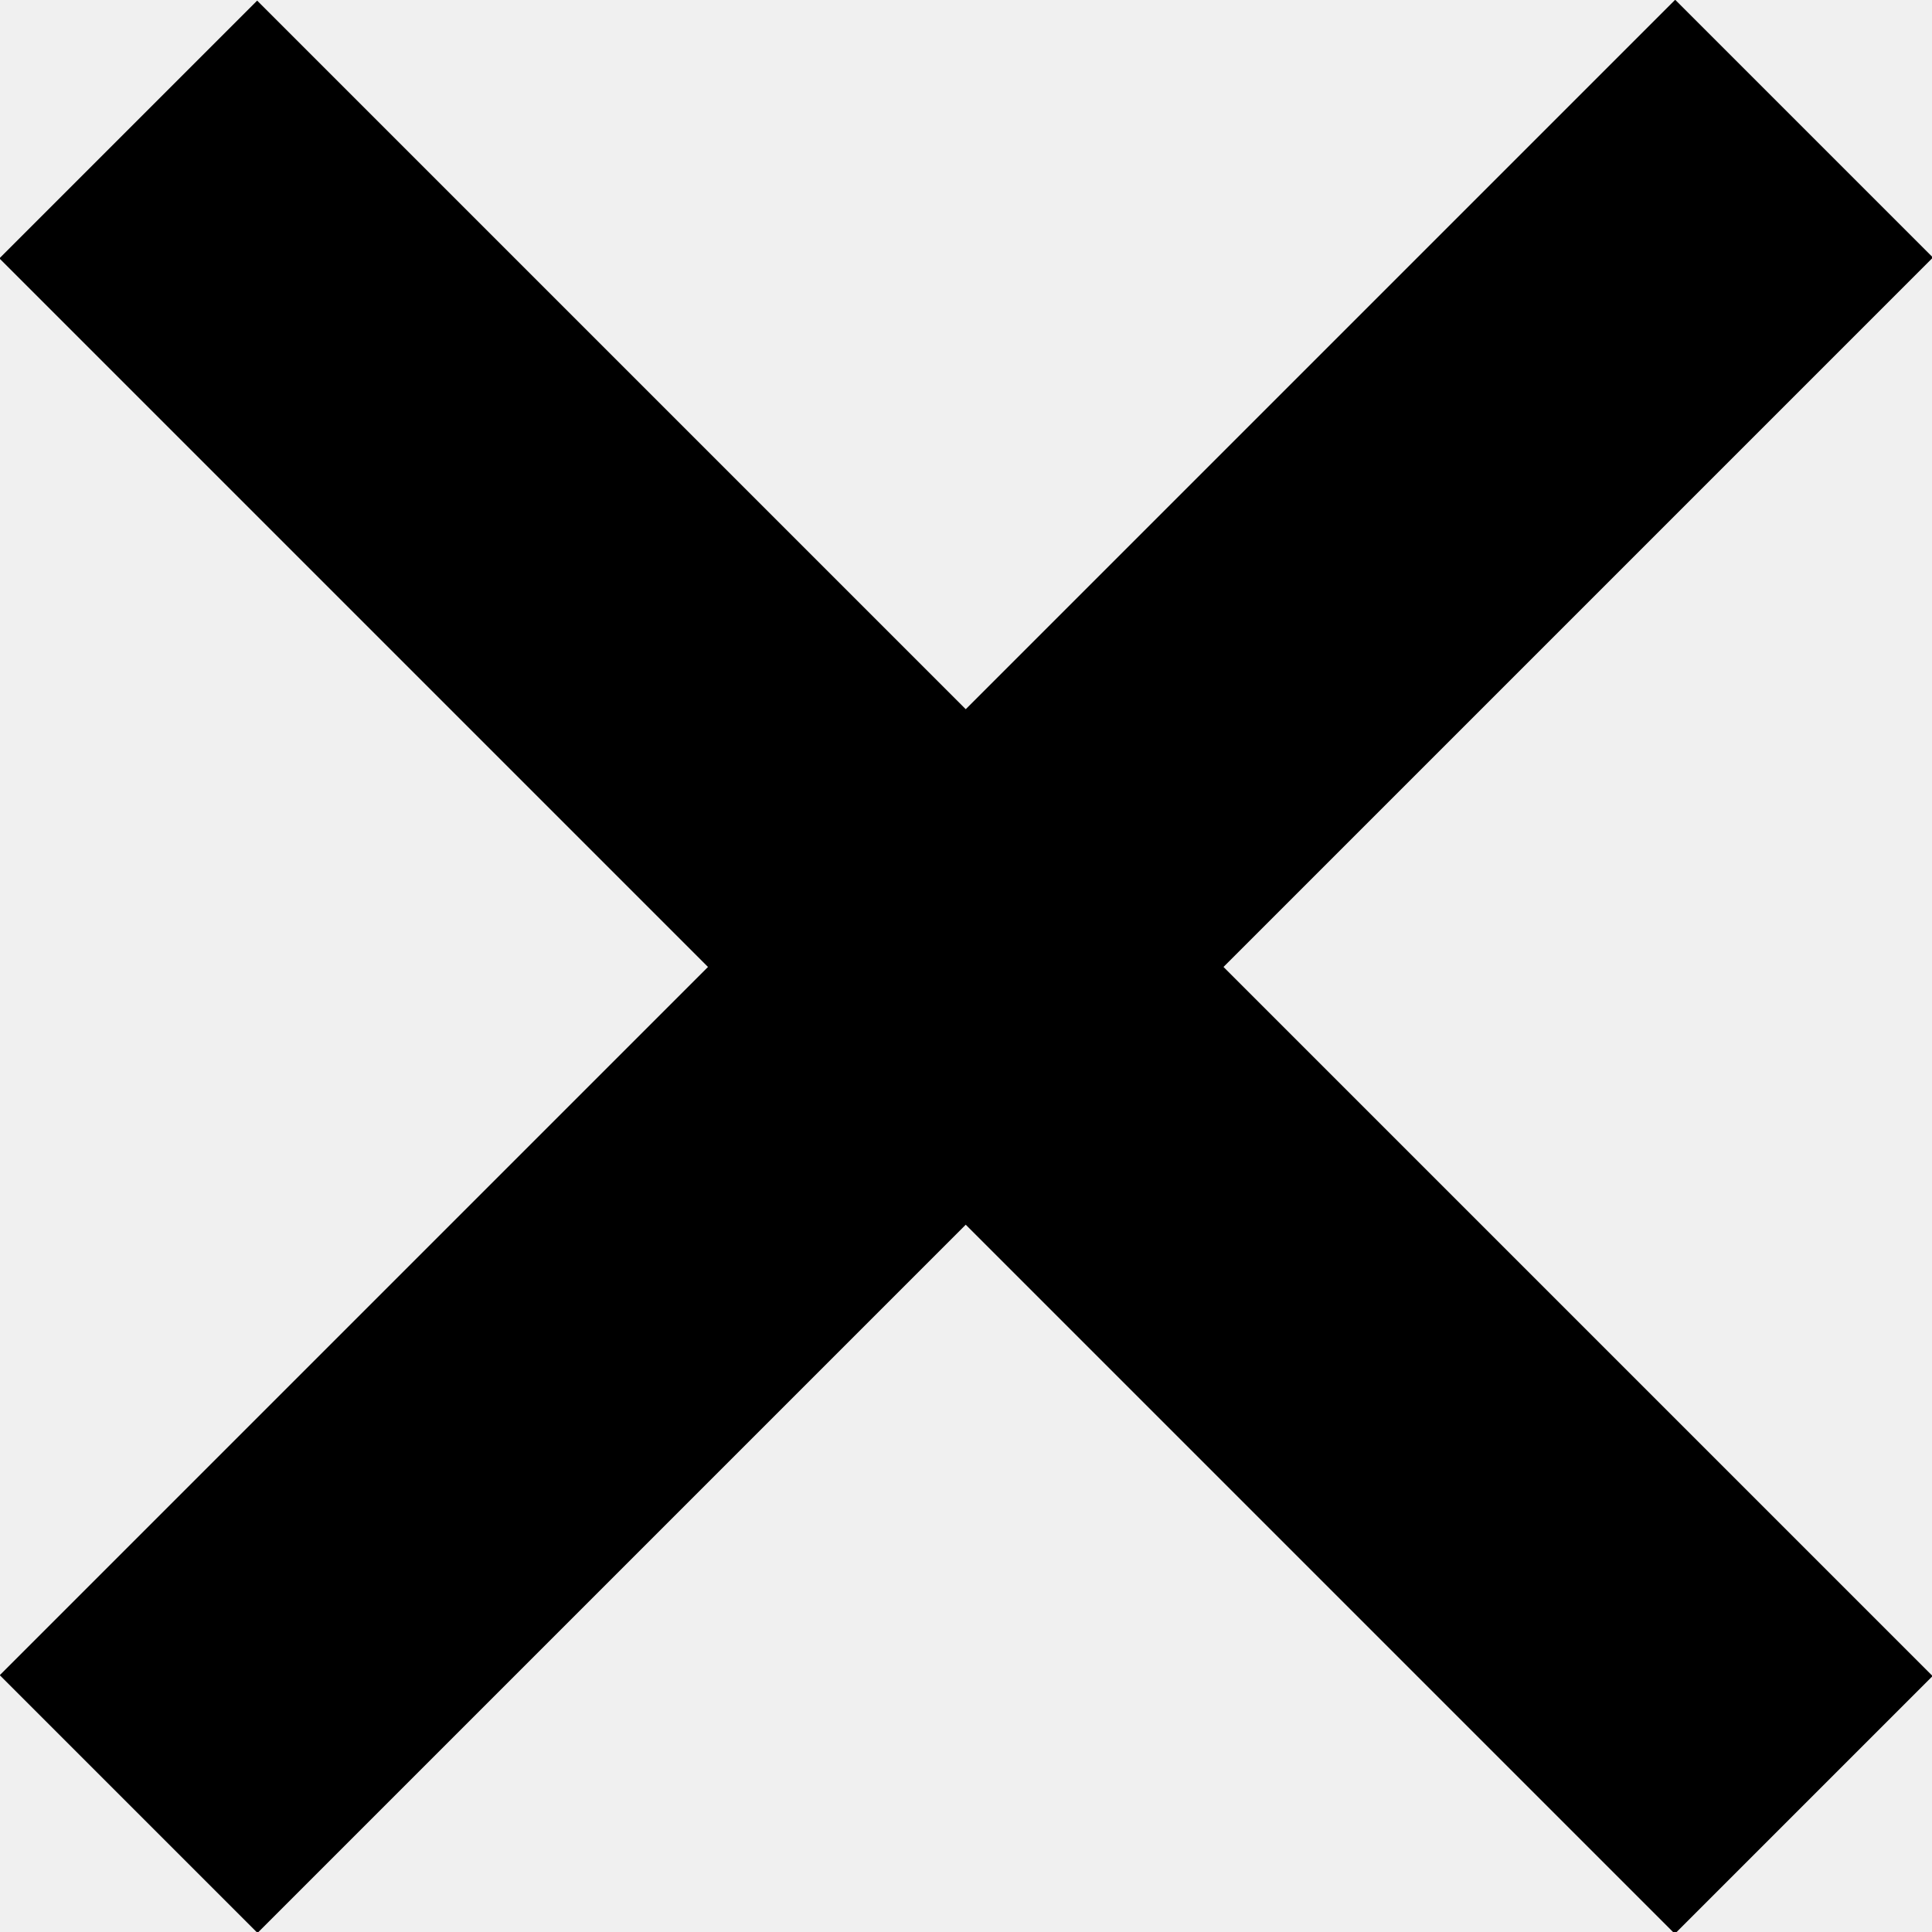
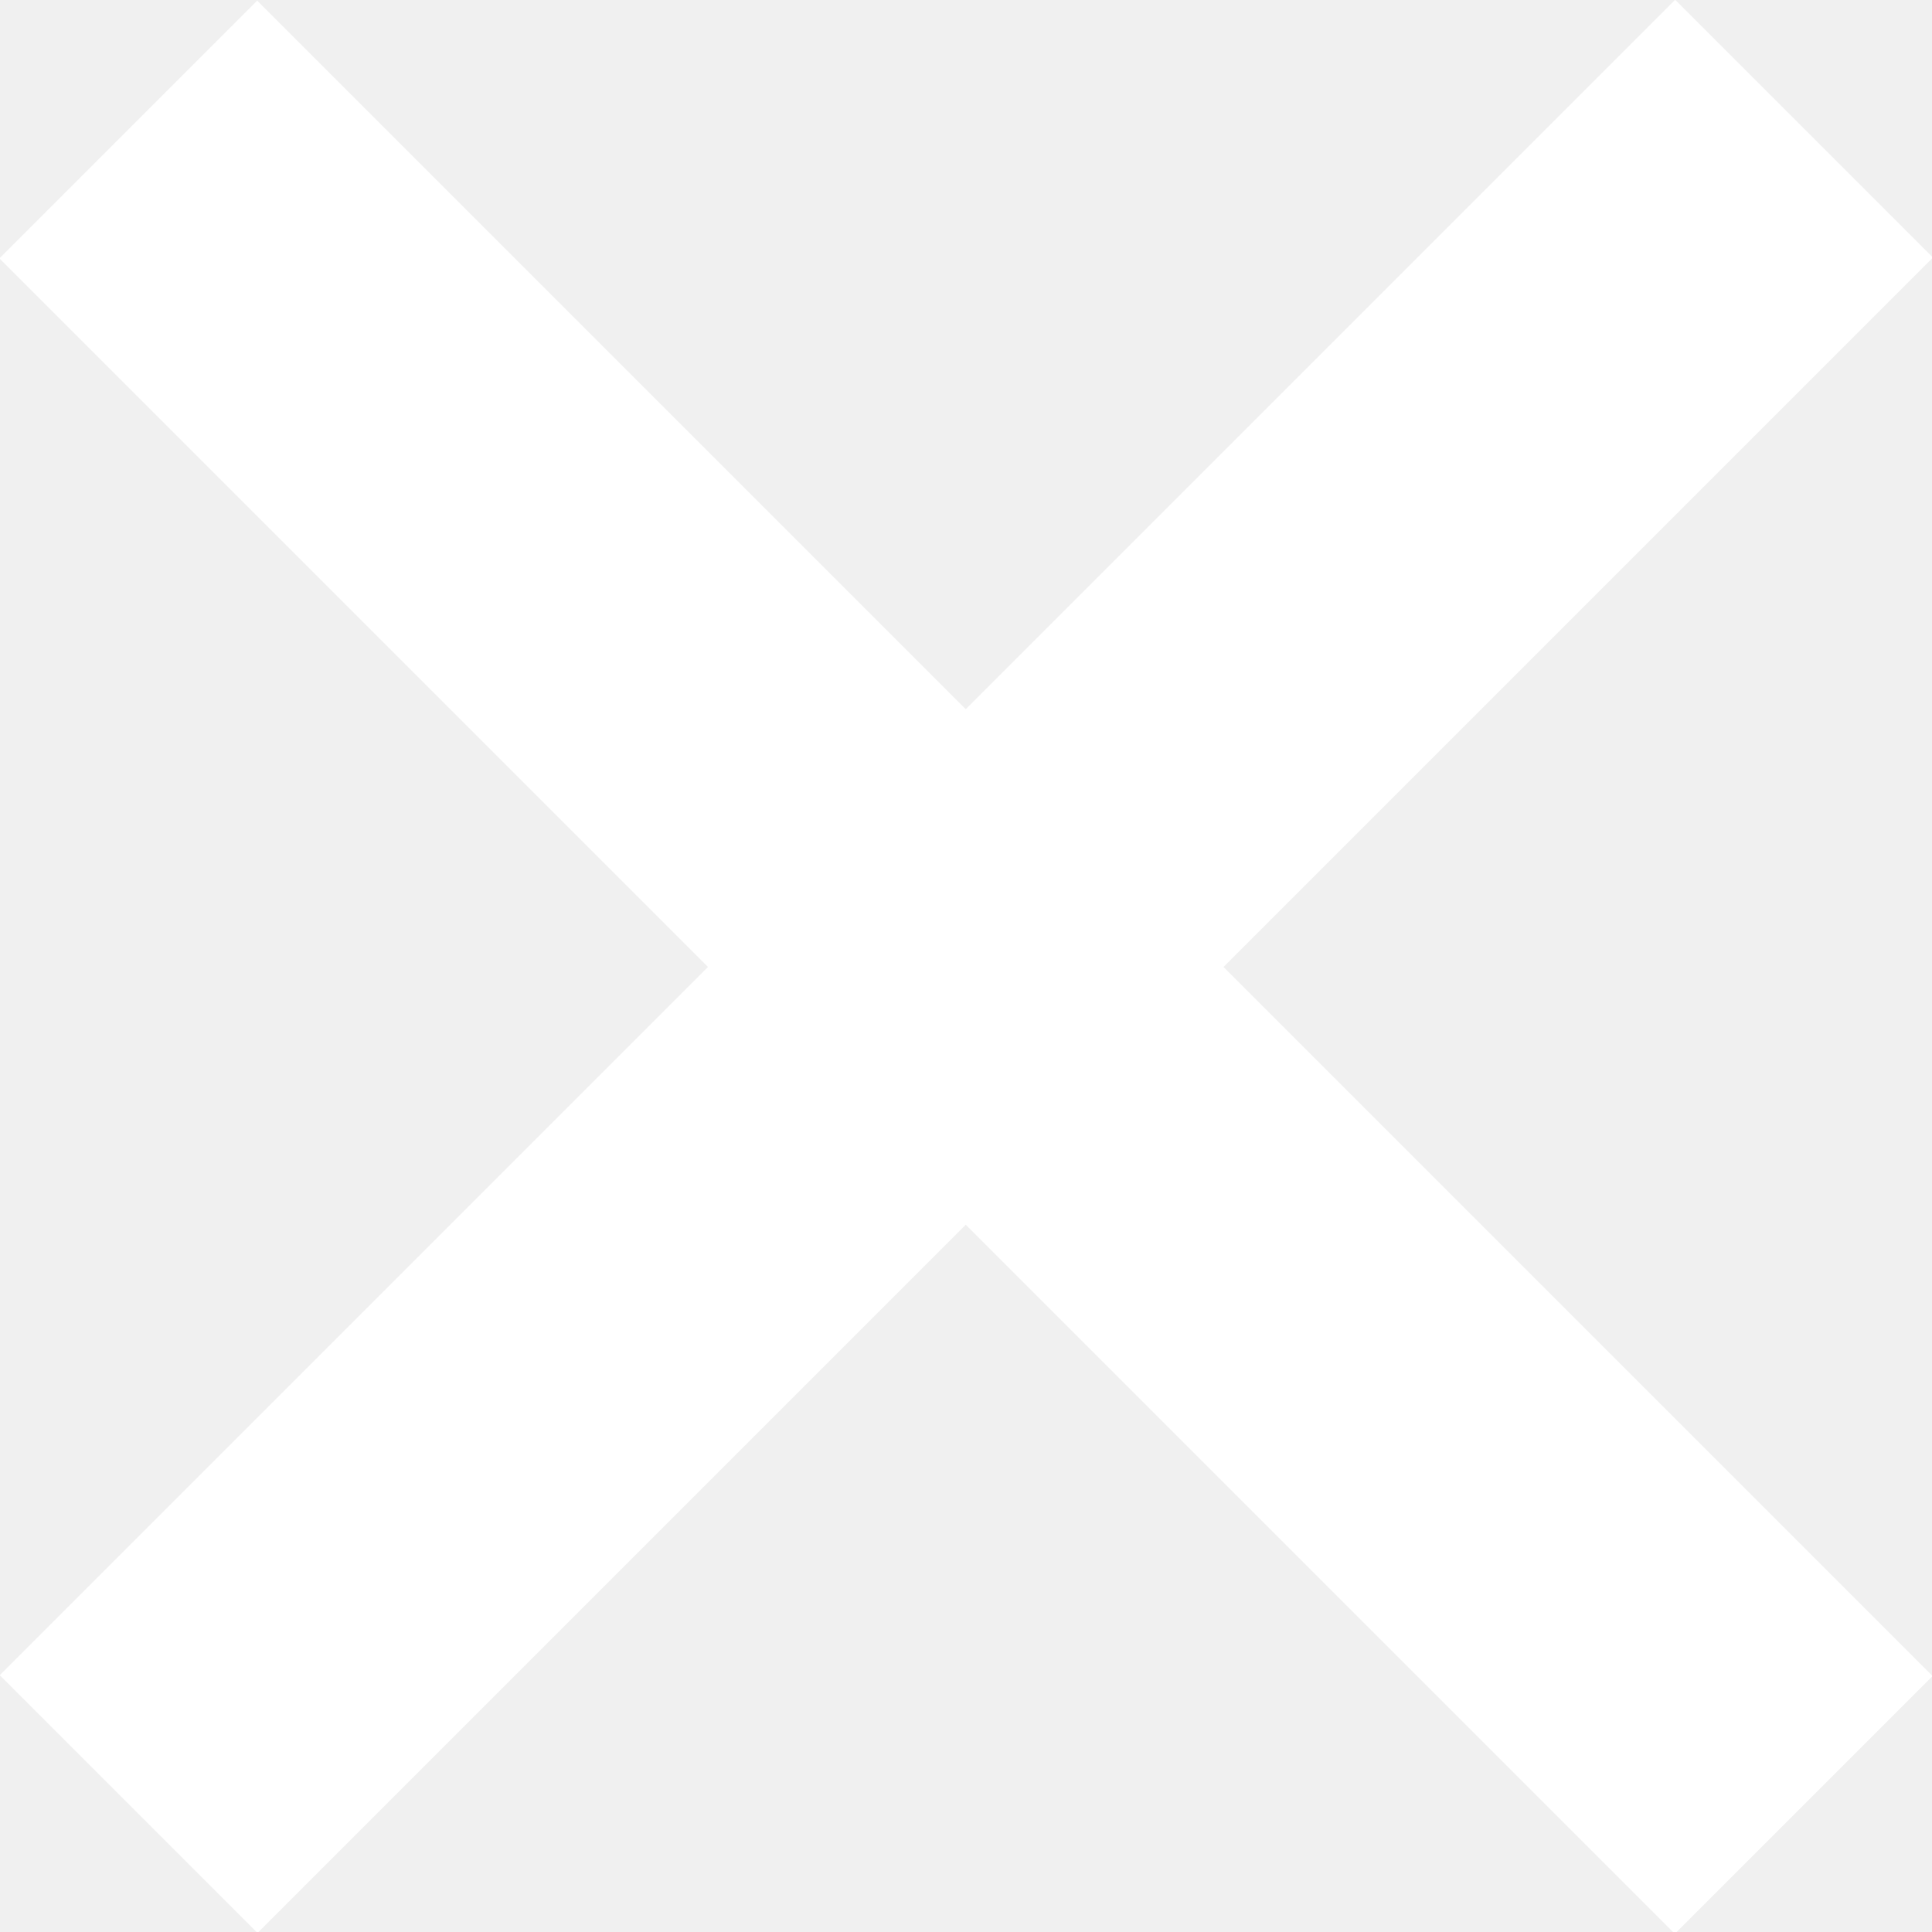
- <svg xmlns="http://www.w3.org/2000/svg" version="1.1" id="Warstwa_1" x="0px" y="0px" width="21.2px" height="21.2px" viewBox="0 0 21.2 21.2" enable-background="new 0 0 21.2 21.2" xml:space="preserve">
+ <svg xmlns="http://www.w3.org/2000/svg" version="1.1" id="Warstwa_1" x="0px" y="0px" width="21.2px" height="21.2px" viewBox="0 0 21.2 21.2" fill="#fff" enable-background="new 0 0 21.2 21.2" xml:space="preserve">
  <g>
    <rect x="8.6" y="-2.4" transform="matrix(0.7071 -0.7071 0.7071 0.7071 -4.3906 10.6133)" width="4" height="26" />
    <rect x="-2.4" y="8.6" transform="matrix(0.7071 -0.7071 0.7071 0.7071 -4.3867 10.6038)" width="26" height="4" />
  </g>
</svg>
